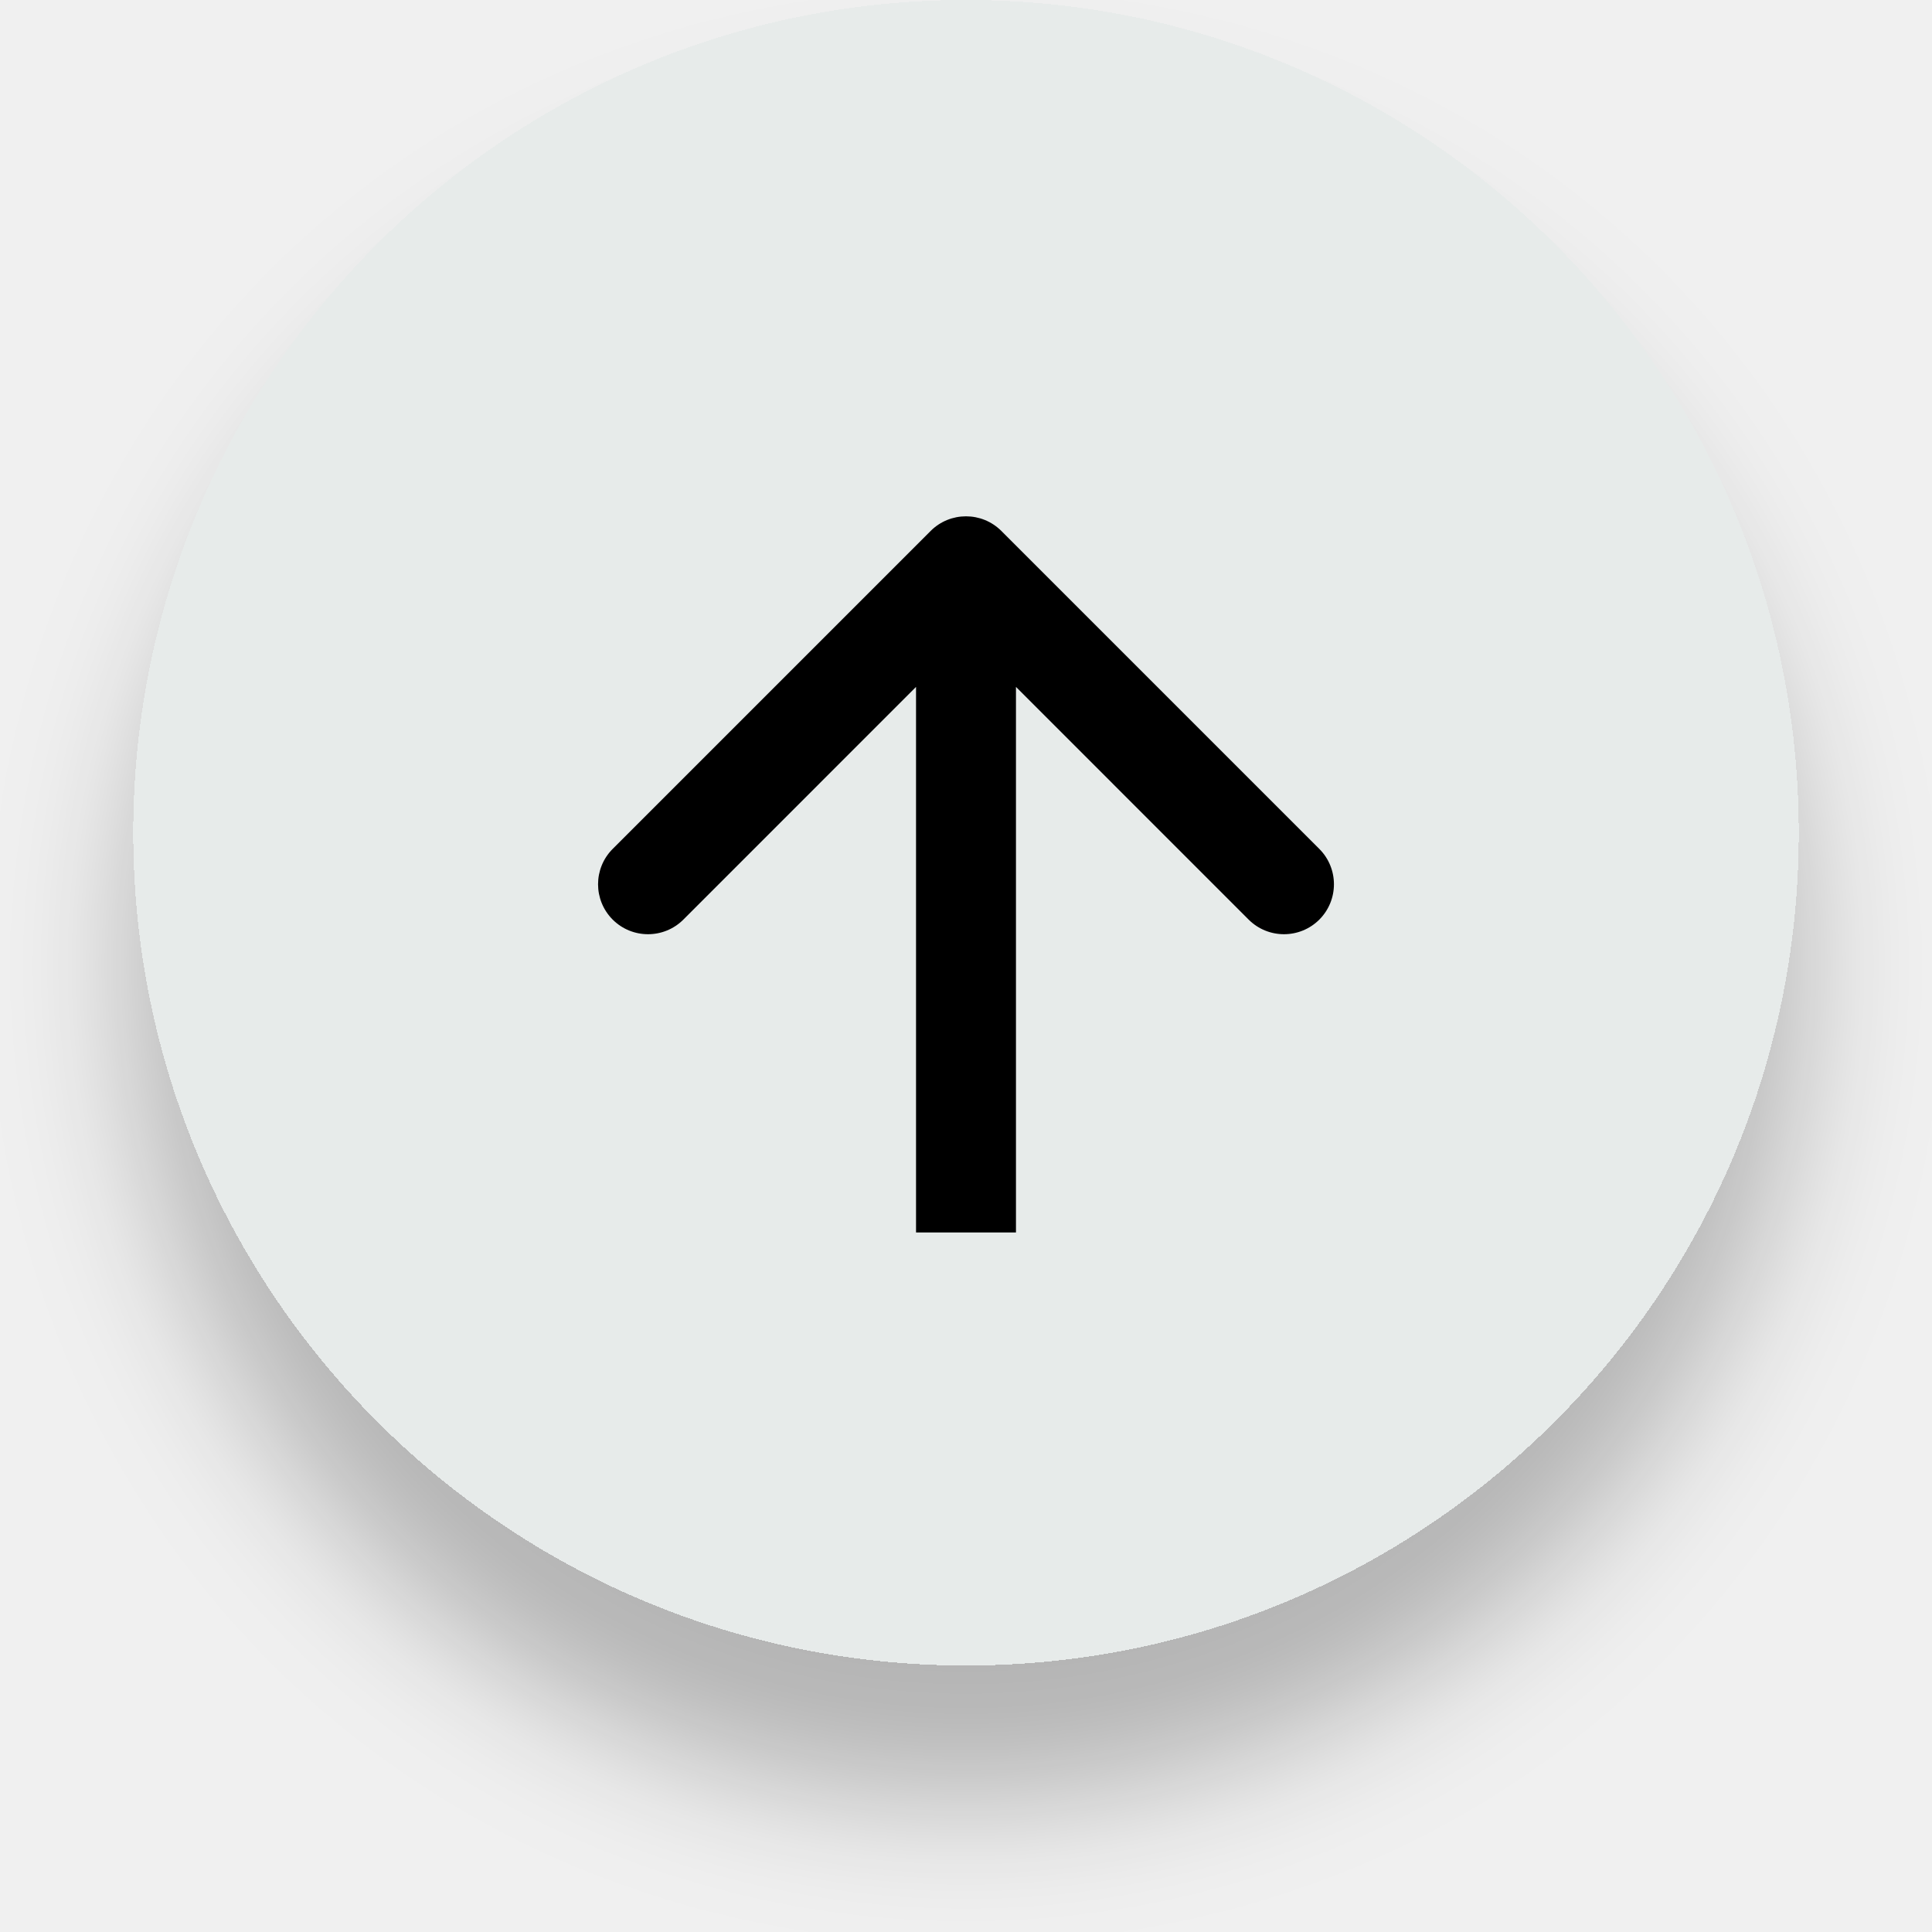
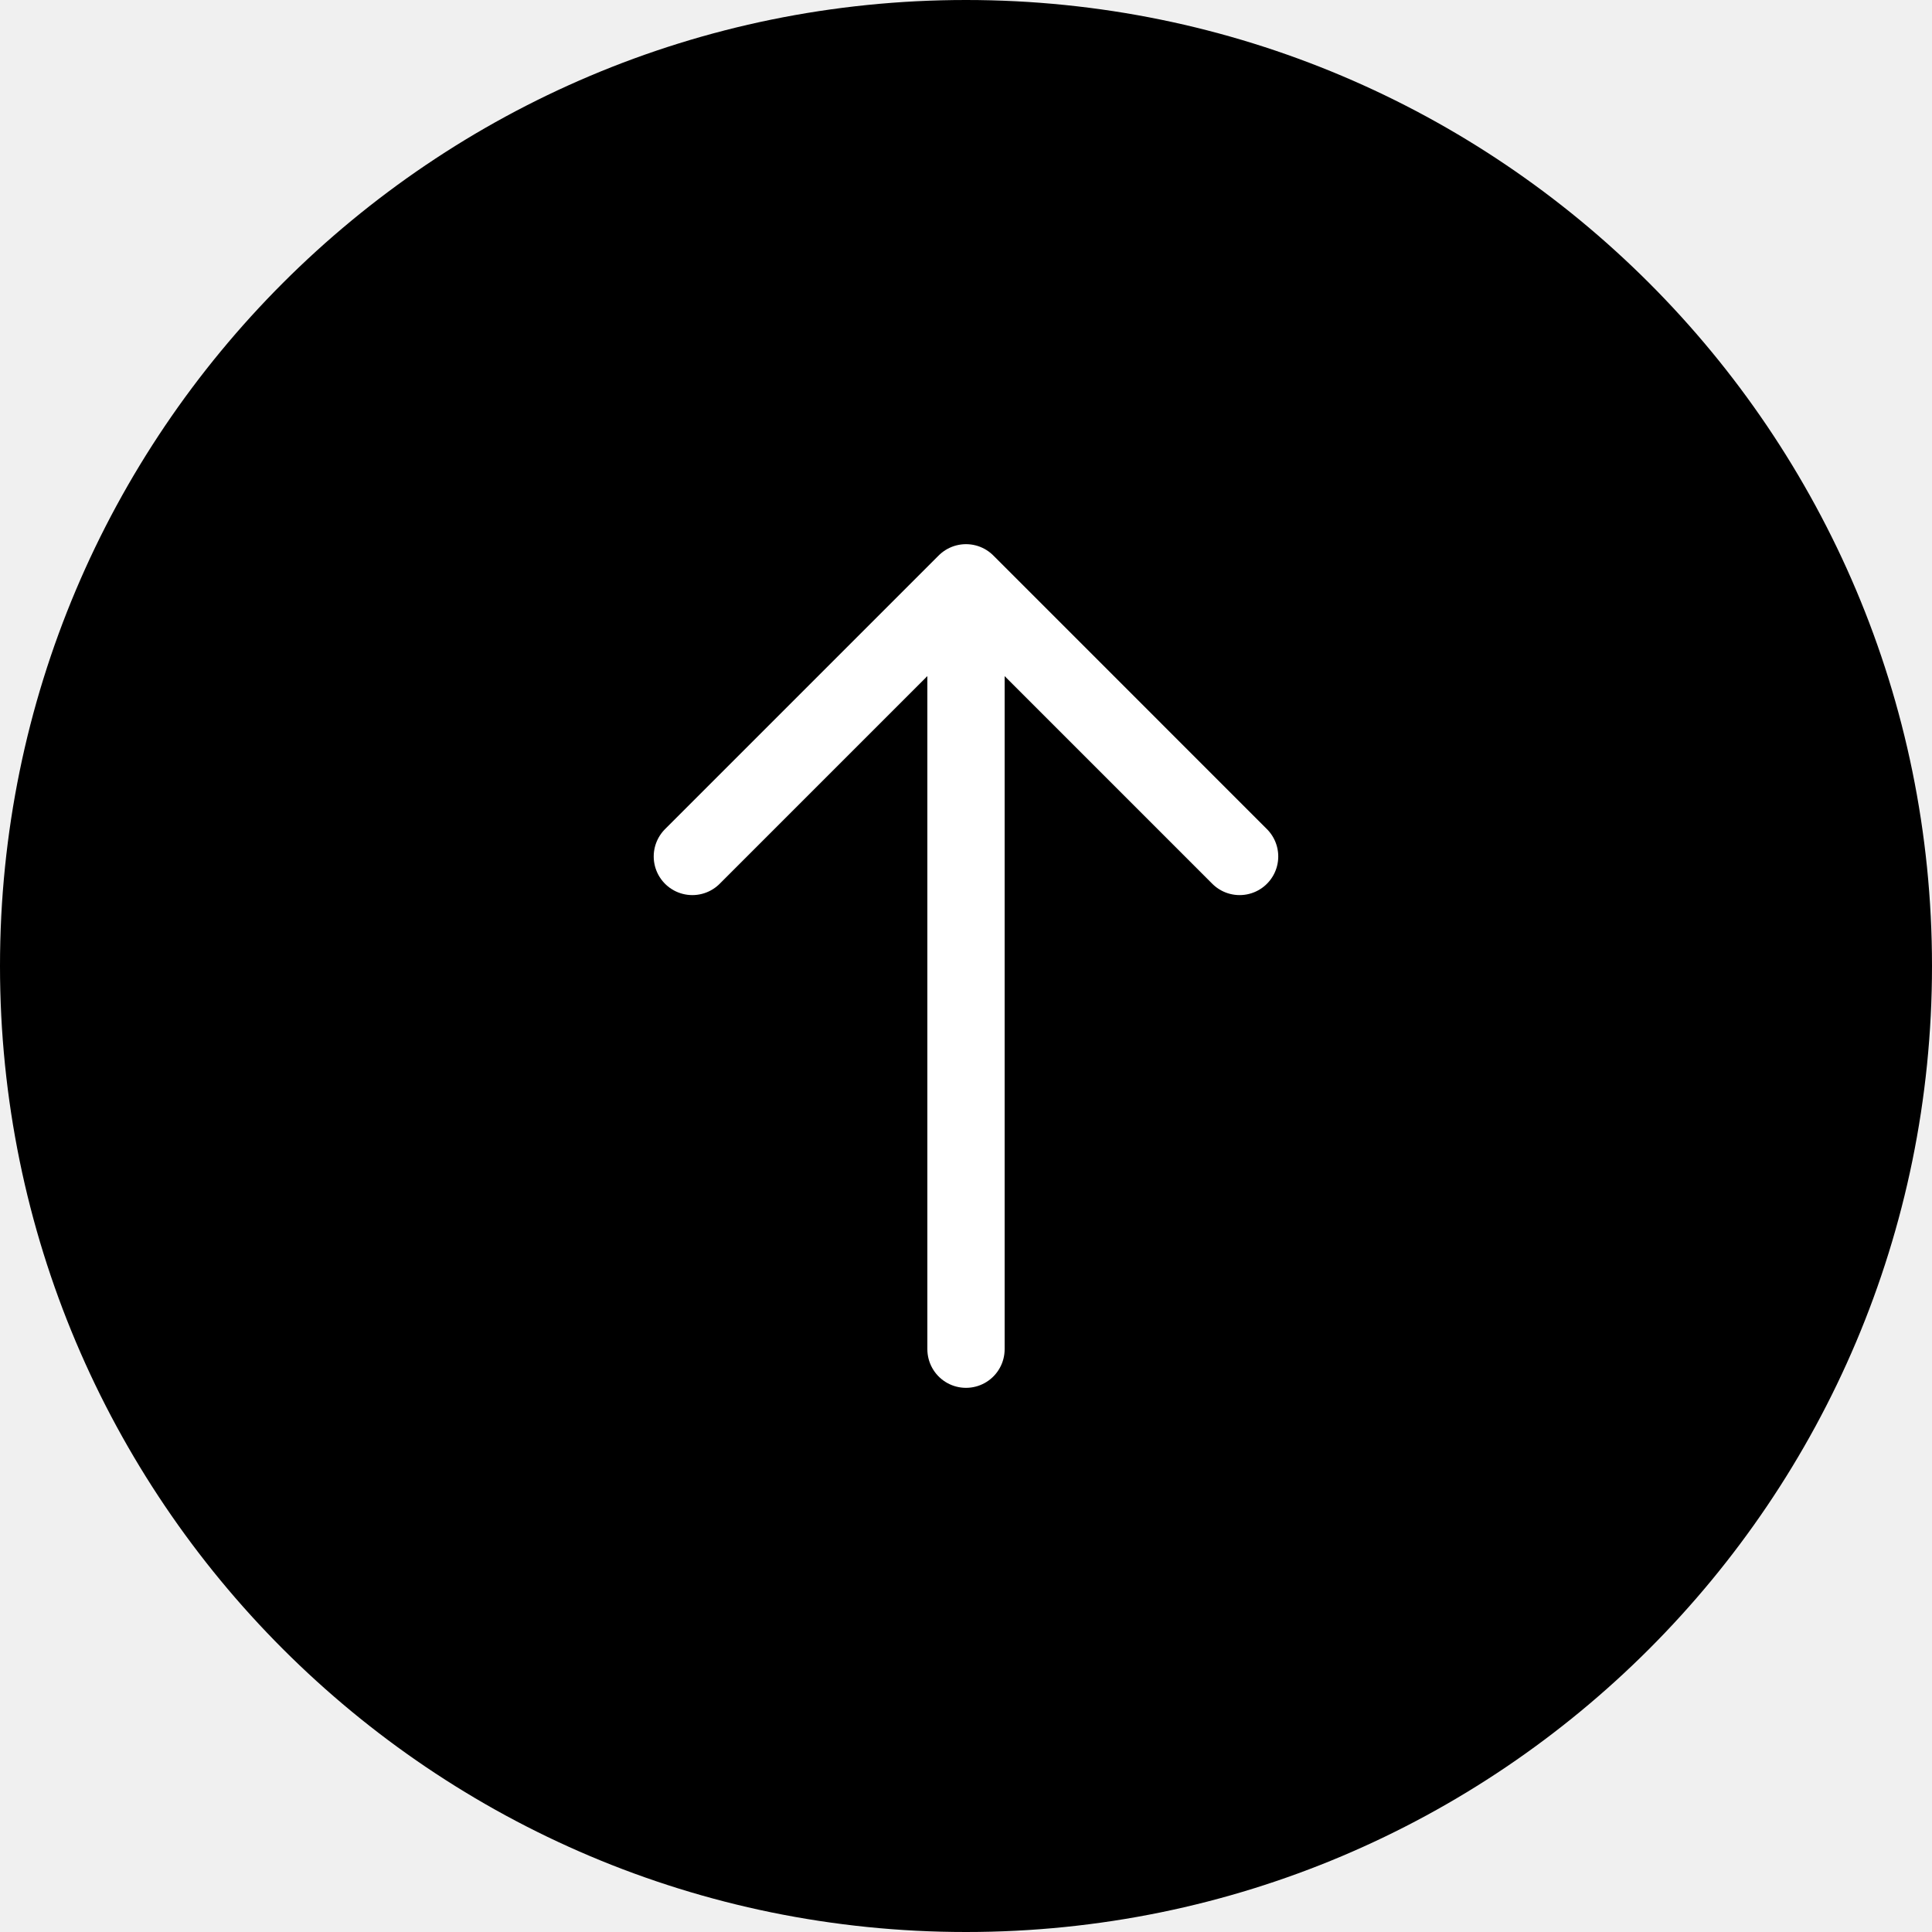
- <svg xmlns="http://www.w3.org/2000/svg" width="58" height="58" viewBox="0 0 58 58" fill="none">
-   <g filter="url(#filter0_d_218_9)">
-     <circle cx="29" cy="25" r="25" fill="#E5EAE8" fill-opacity="0.8" shape-rendering="crispEdges" />
-   </g>
-   <path d="M30.061 15.939C29.475 15.354 28.525 15.354 27.939 15.939L18.393 25.485C17.808 26.071 17.808 27.021 18.393 27.607C18.979 28.192 19.929 28.192 20.515 27.607L29 19.121L37.485 27.607C38.071 28.192 39.021 28.192 39.607 27.607C40.192 27.021 40.192 26.071 39.607 25.485L30.061 15.939ZM30.5 37V17H27.5V37H30.5Z" fill="black" />
-   <defs>
-     <filter id="filter0_d_218_9" x="0" y="0" width="58" height="58" filterUnits="userSpaceOnUse" color-interpolation-filters="sRGB">
-       <feFlood flood-opacity="0" result="BackgroundImageFix" />
-       <feColorMatrix in="SourceAlpha" type="matrix" values="0 0 0 0 0 0 0 0 0 0 0 0 0 0 0 0 0 0 127 0" result="hardAlpha" />
-       <feOffset dy="4" />
-       <feGaussianBlur stdDeviation="2" />
-       <feComposite in2="hardAlpha" operator="out" />
-       <feColorMatrix type="matrix" values="0 0 0 0 0 0 0 0 0 0 0 0 0 0 0 0 0 0 0.25 0" />
-       <feBlend mode="normal" in2="BackgroundImageFix" result="effect1_dropShadow_218_9" />
-       <feBlend mode="normal" in="SourceGraphic" in2="effect1_dropShadow_218_9" result="shape" />
-     </filter>
-   </defs>
+ <svg xmlns="http://www.w3.org/2000/svg" width="50" height="50" viewBox="0 0 50 50" fill="none">
+   <rect width="50" height="50" rx="25" fill="black" />
+   <path d="M32.081 22.165L25 15.083L17.918 22.165M25 34.917V15.282" stroke="white" stroke-width="2" stroke-miterlimit="10" stroke-linecap="round" stroke-linejoin="round" />
</svg>
